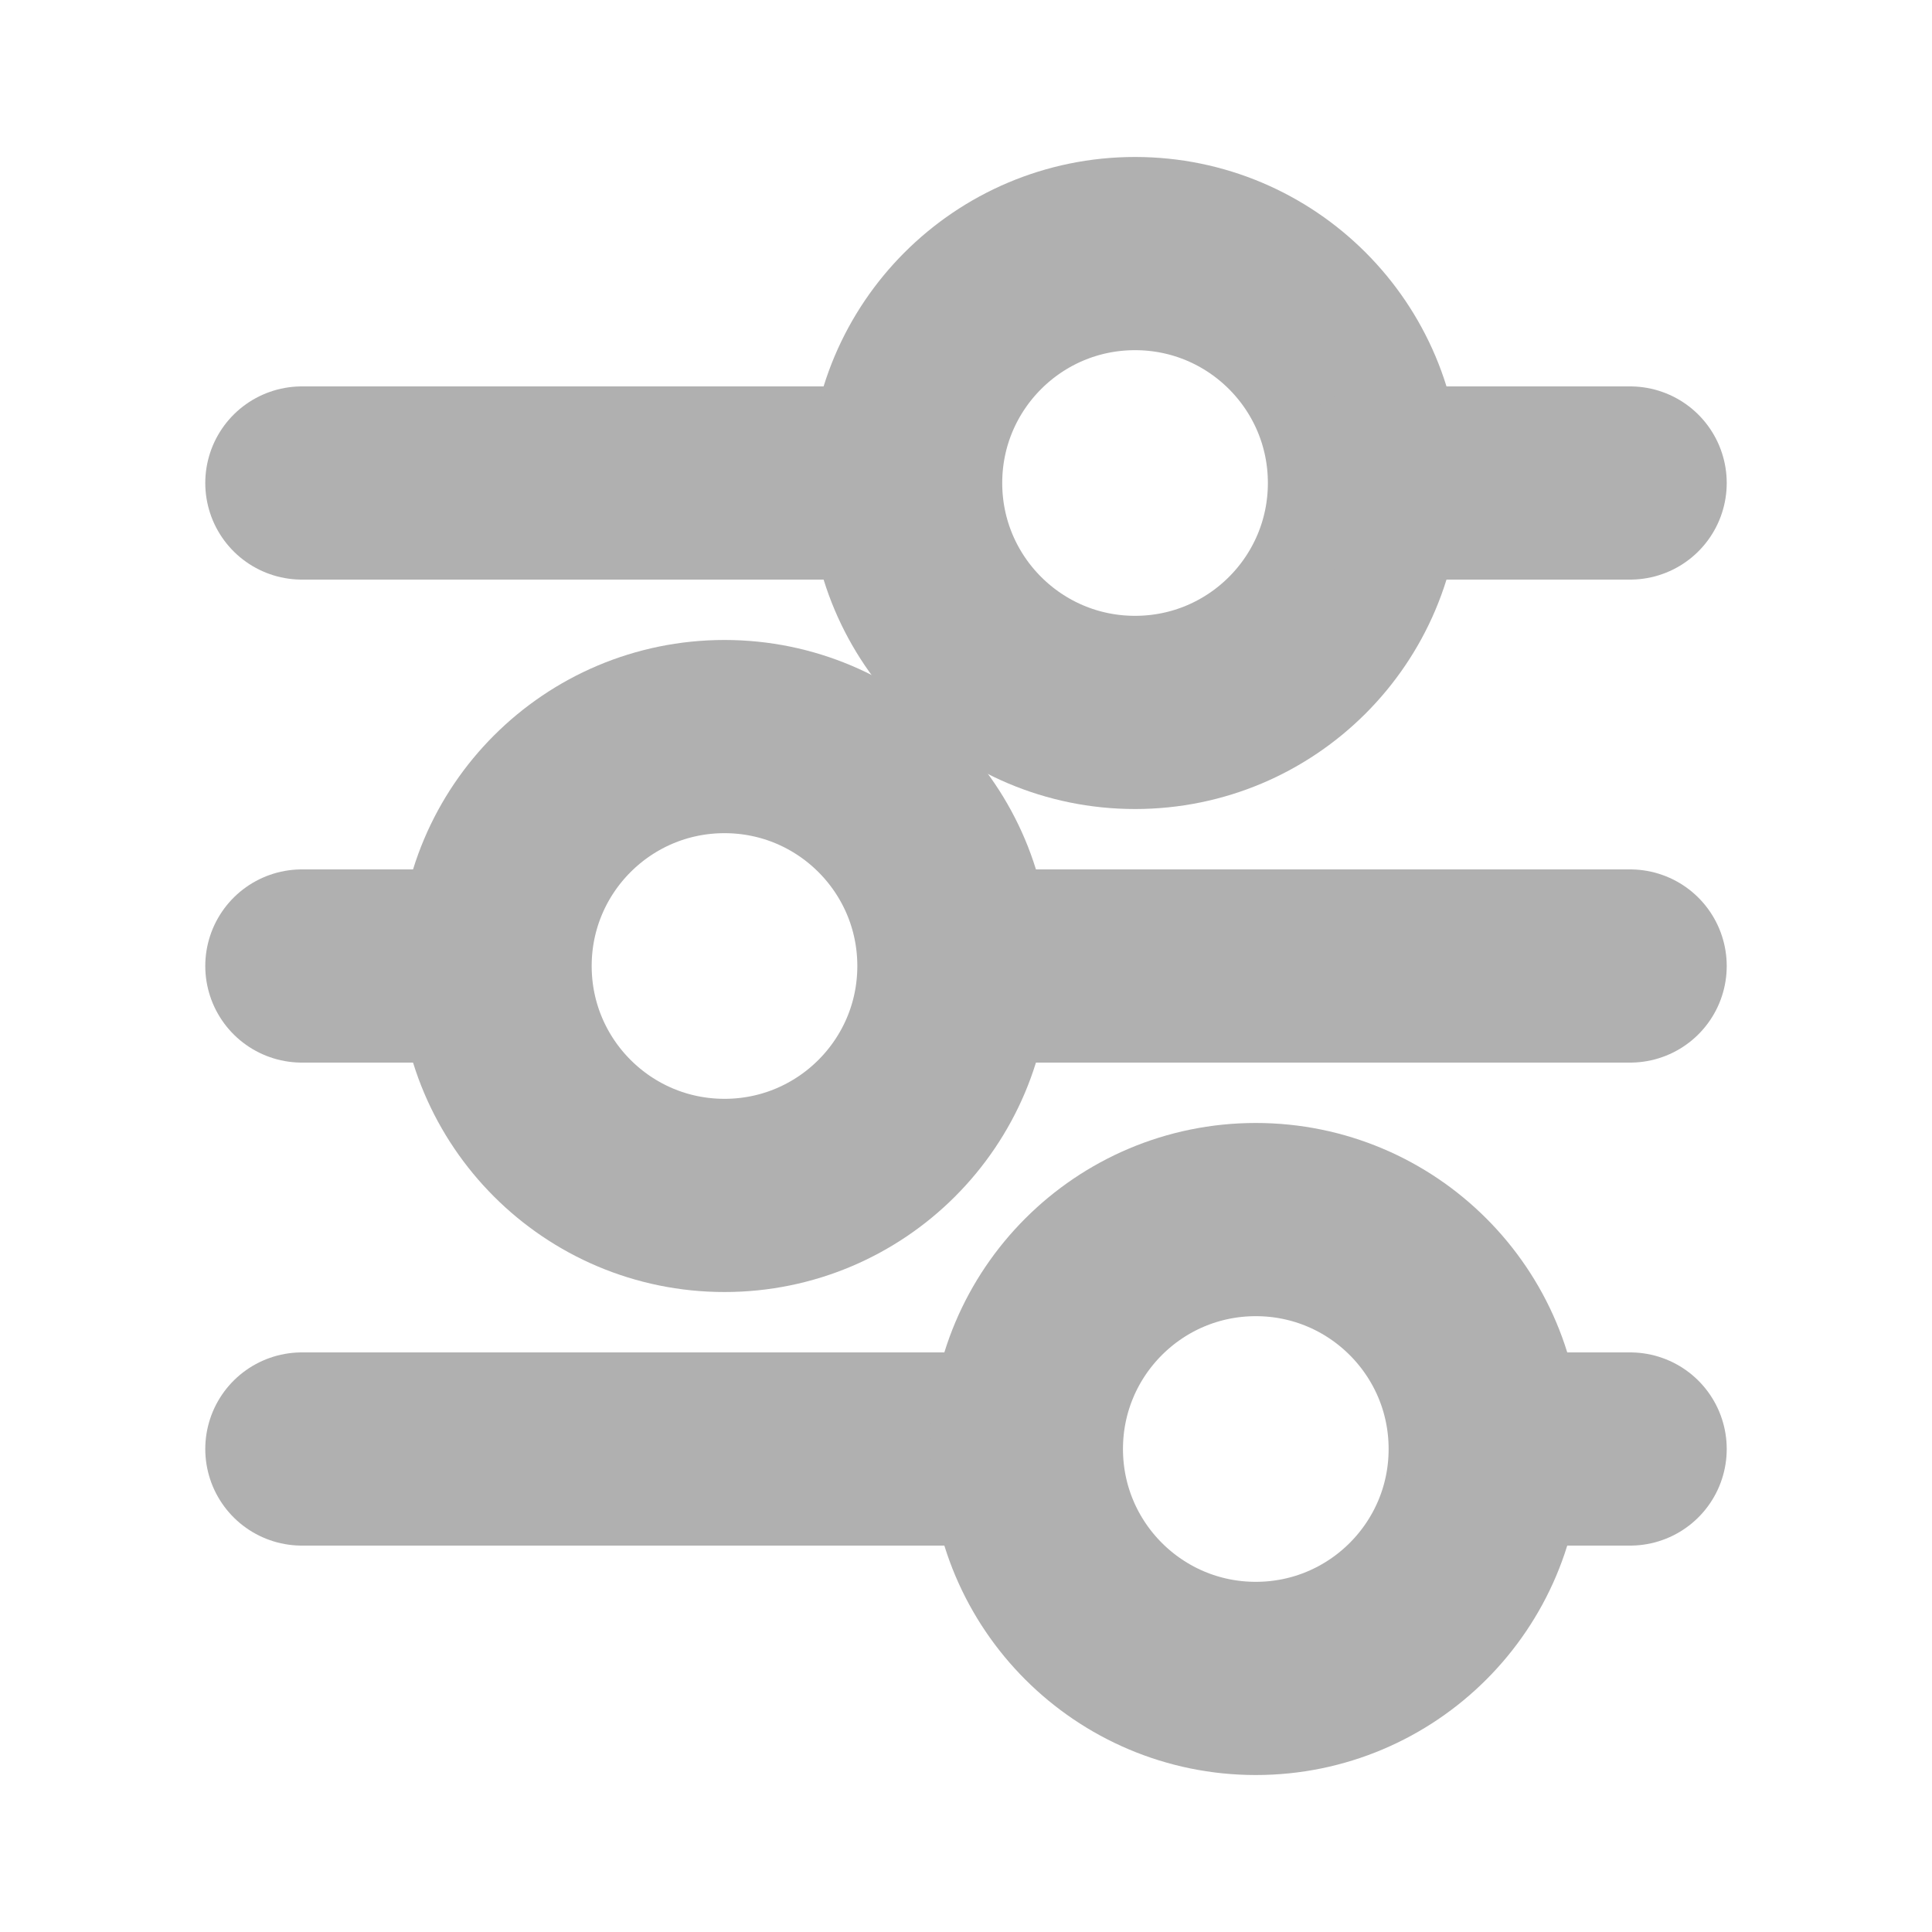
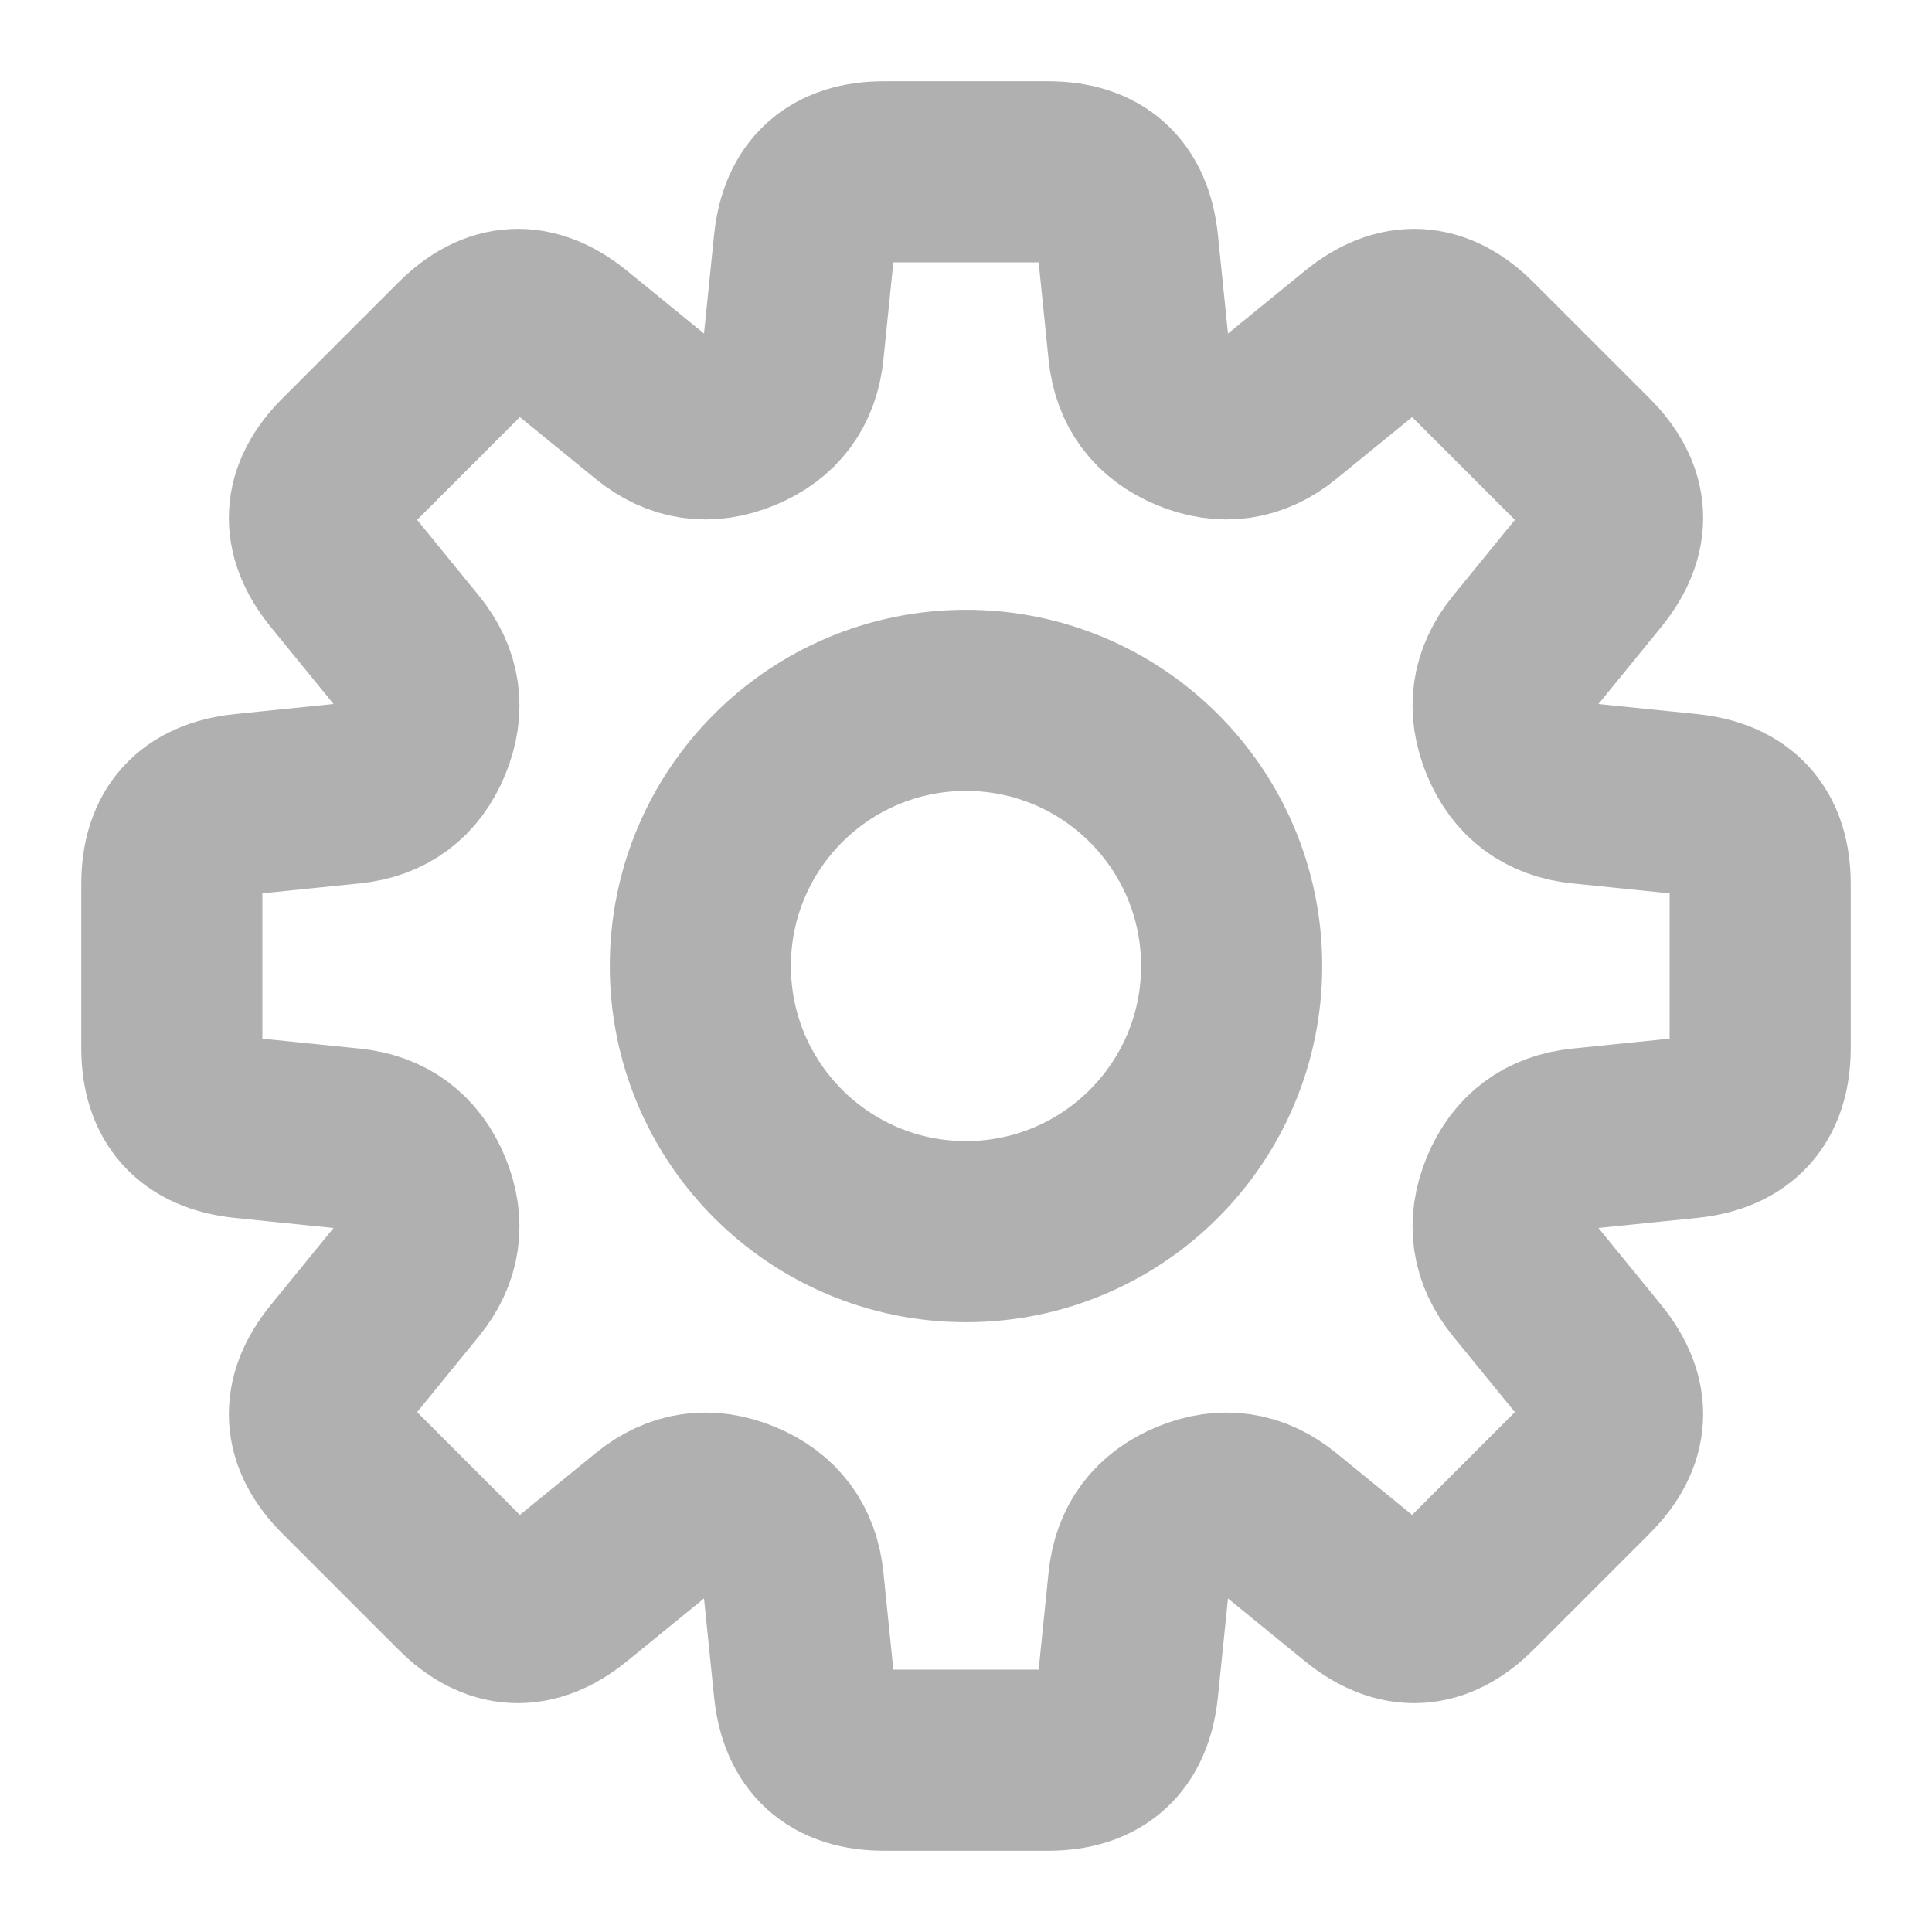
<svg xmlns="http://www.w3.org/2000/svg" width="16" height="16" viewBox="0 0 16 16">
-   <g fill="none" stroke="#b0b0b0" stroke-width="1.6" stroke-linecap="round" stroke-linejoin="round">
-     <line x1="2.5" y1="4" x2="7.4" y2="4" />
-     <circle cx="9.4" cy="4" r="1.9" />
-     <line x1="11.4" y1="4" x2="13.5" y2="4" />
-     <line x1="2.5" y1="8" x2="4" y2="8" />
-     <circle cx="6" cy="8" r="1.9" />
-     <line x1="8" y1="8" x2="13.5" y2="8" />
-     <line x1="2.5" y1="12" x2="8.4" y2="12" />
-     <circle cx="10.4" cy="12" r="1.9" />
-     <line x1="12.4" y1="12" x2="13.5" y2="12" />
+   <g fill="none" stroke="#b0b0b0" stroke-width="1.5" stroke-linecap="round" stroke-linejoin="round">
+     <path d="M 9.868 3.49 Q 9.473 3.327 9.43 2.902 L 9.34 2.02 Q 9.278 1.423 8.678 1.423 L 7.322 1.423 Q 6.722 1.423 6.66 2.02 L 6.57 2.902 Q 6.527 3.327 6.132 3.49 L 6.132 3.49 Q 5.737 3.654 5.406 3.384 L 4.719 2.824 Q 4.253 2.445 3.829 2.87 L 2.87 3.829 Q 2.445 4.253 2.824 4.719 L 3.384 5.406 Q 3.654 5.737 3.49 6.132 L 3.49 6.132 Q 3.327 6.527 2.902 6.57 L 2.02 6.66 Q 1.423 6.722 1.423 7.322 L 1.423 8.678 Q 1.423 9.278 2.02 9.34 L 2.902 9.43 Q 3.327 9.473 3.49 9.868 L 3.49 9.868 Q 3.654 10.263 3.384 10.594 L 2.824 11.281 Q 2.445 11.747 2.87 12.171 L 3.829 13.13 Q 4.253 13.555 4.719 13.176 L 5.406 12.616 Q 5.737 12.346 6.132 12.51 L 6.132 12.51 Q 6.527 12.673 6.57 13.098 L 6.66 13.98 Q 6.722 14.577 7.322 14.577 L 8.678 14.577 Q 9.278 14.577 9.34 13.98 L 9.43 13.098 Q 9.473 12.673 9.868 12.51 L 9.868 12.51 Q 10.263 12.346 10.594 12.616 L 11.281 13.176 Q 11.747 13.555 12.171 13.13 L 13.13 12.171 Q 13.555 11.747 13.176 11.281 L 12.616 10.594 Q 12.346 10.263 12.51 9.868 L 12.51 9.868 Q 12.673 9.473 13.098 9.43 L 13.98 9.34 Q 14.577 9.278 14.577 8.678 L 14.577 7.322 Q 14.577 6.722 13.98 6.66 L 13.098 6.57 Q 12.673 6.527 12.51 6.132 L 12.51 6.132 Q 12.346 5.737 12.616 5.406 L 13.176 4.719 Q 13.555 4.253 13.13 3.829 L 12.171 2.87 Q 11.747 2.445 11.281 2.824 L 10.594 3.384 Q 10.263 3.654 9.868 3.49 Z" />
+     <ellipse cx="8" cy="8" rx="2.2" ry="2.2" />
  </g>
</svg>
